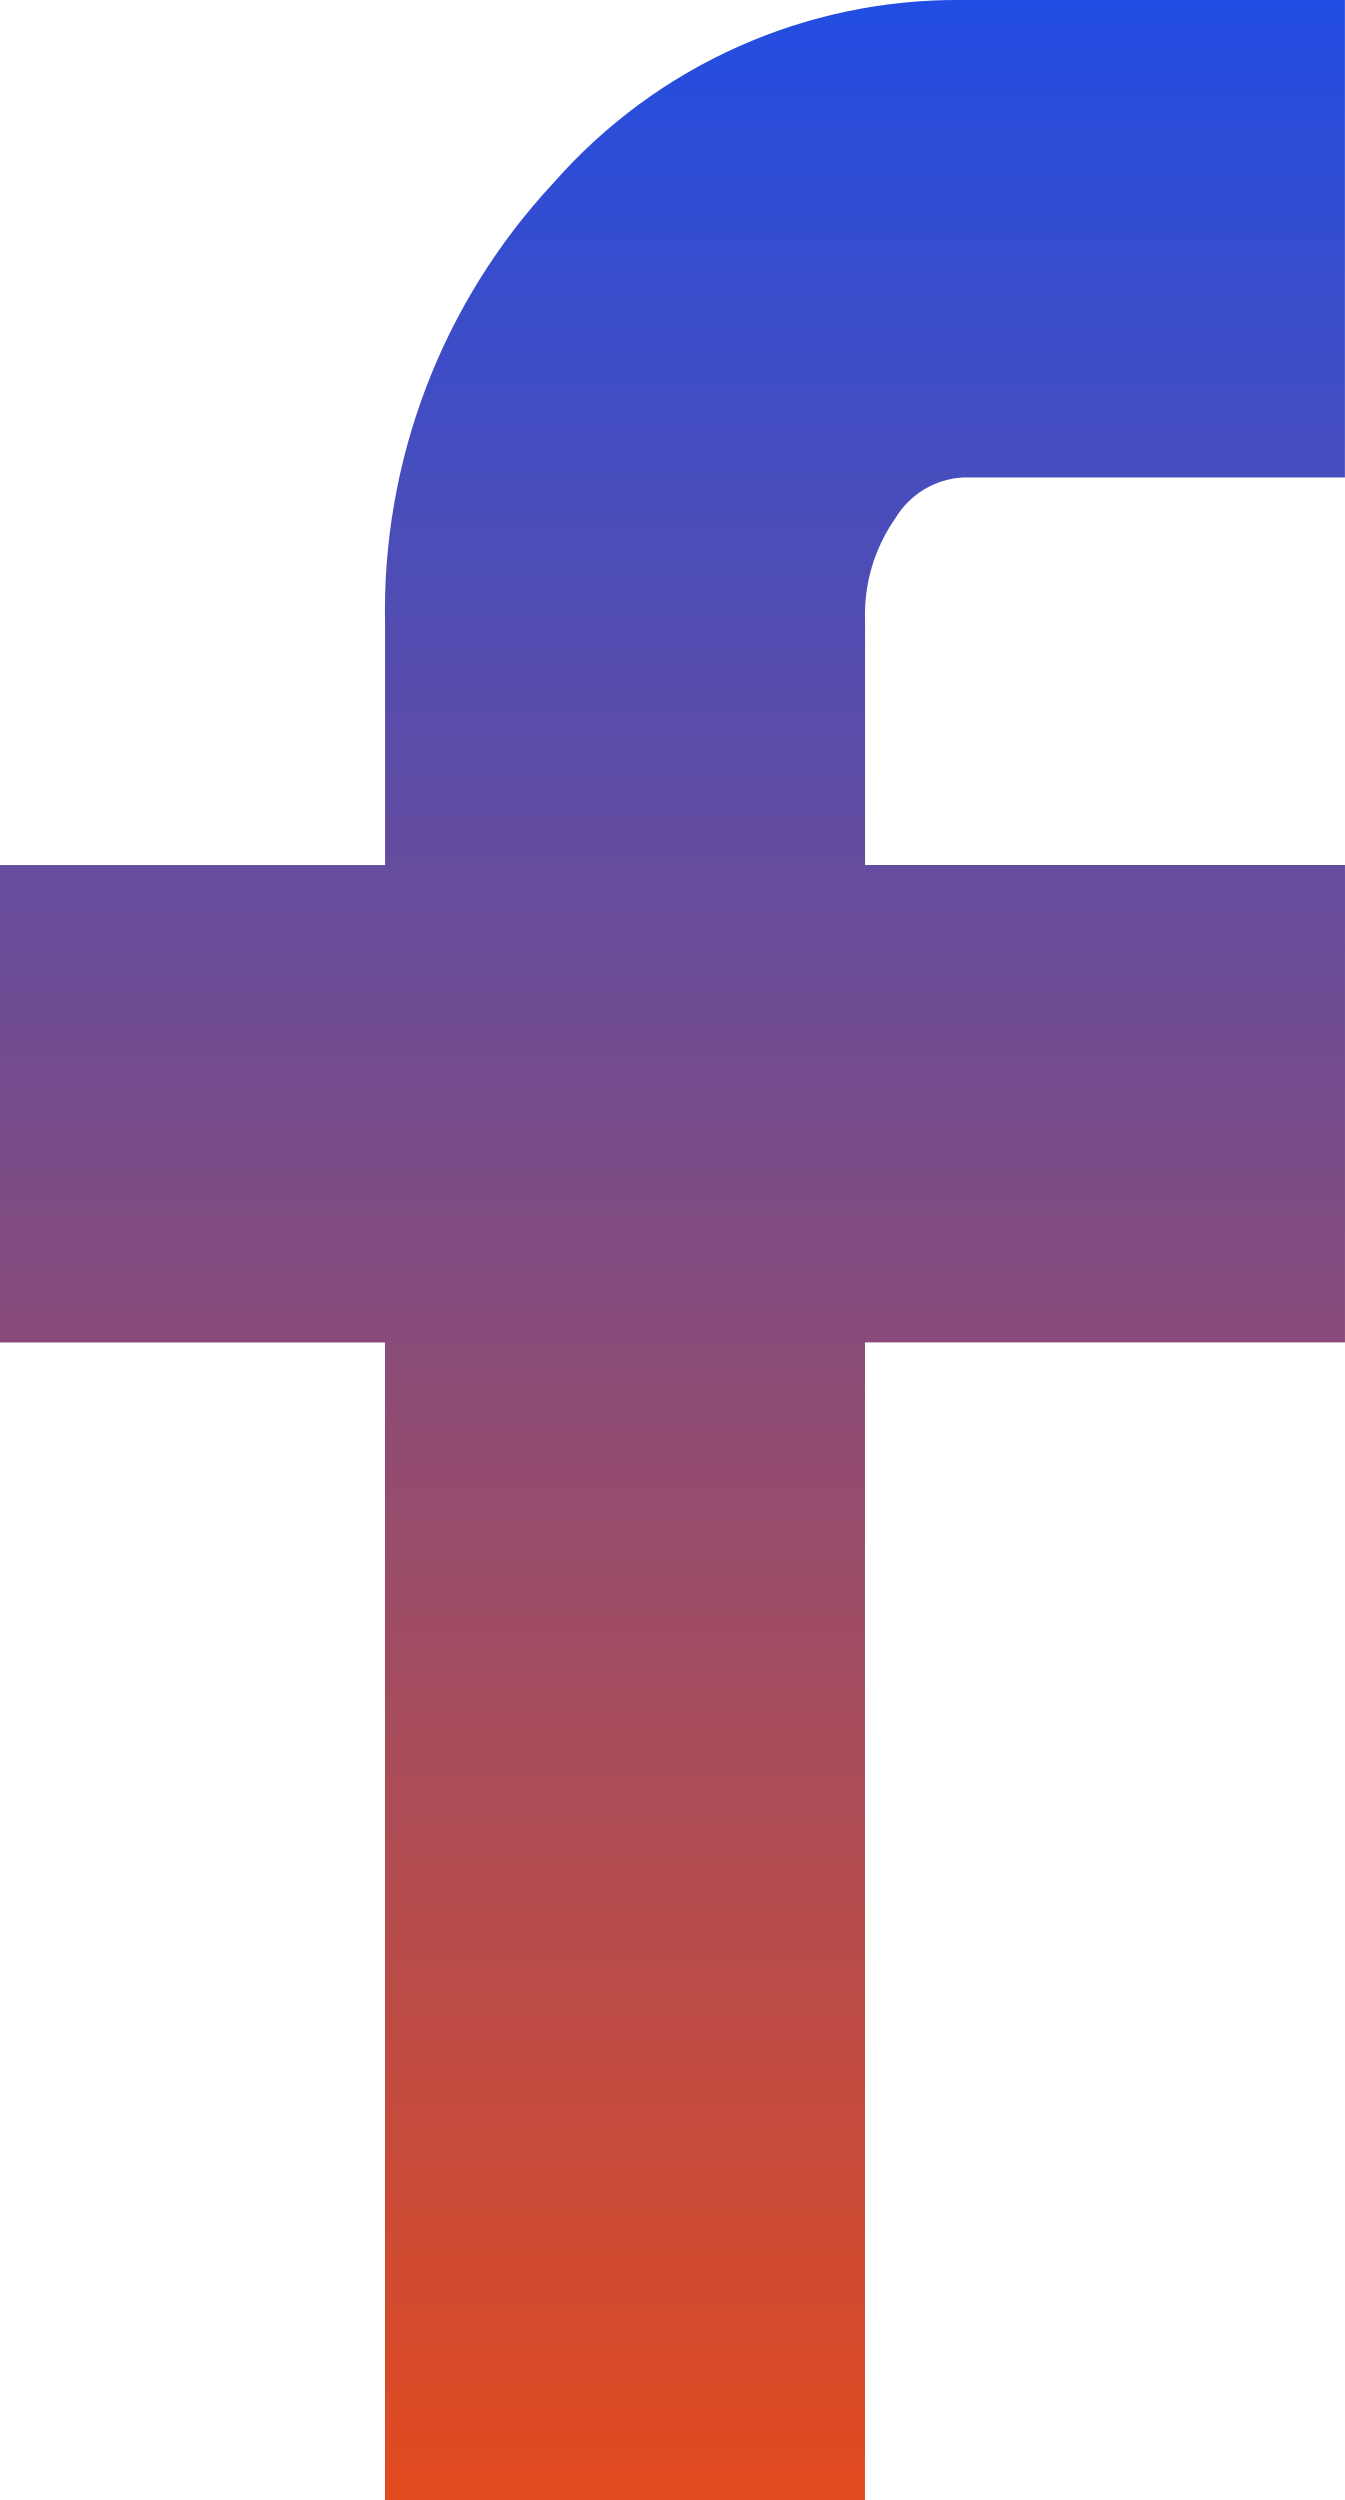
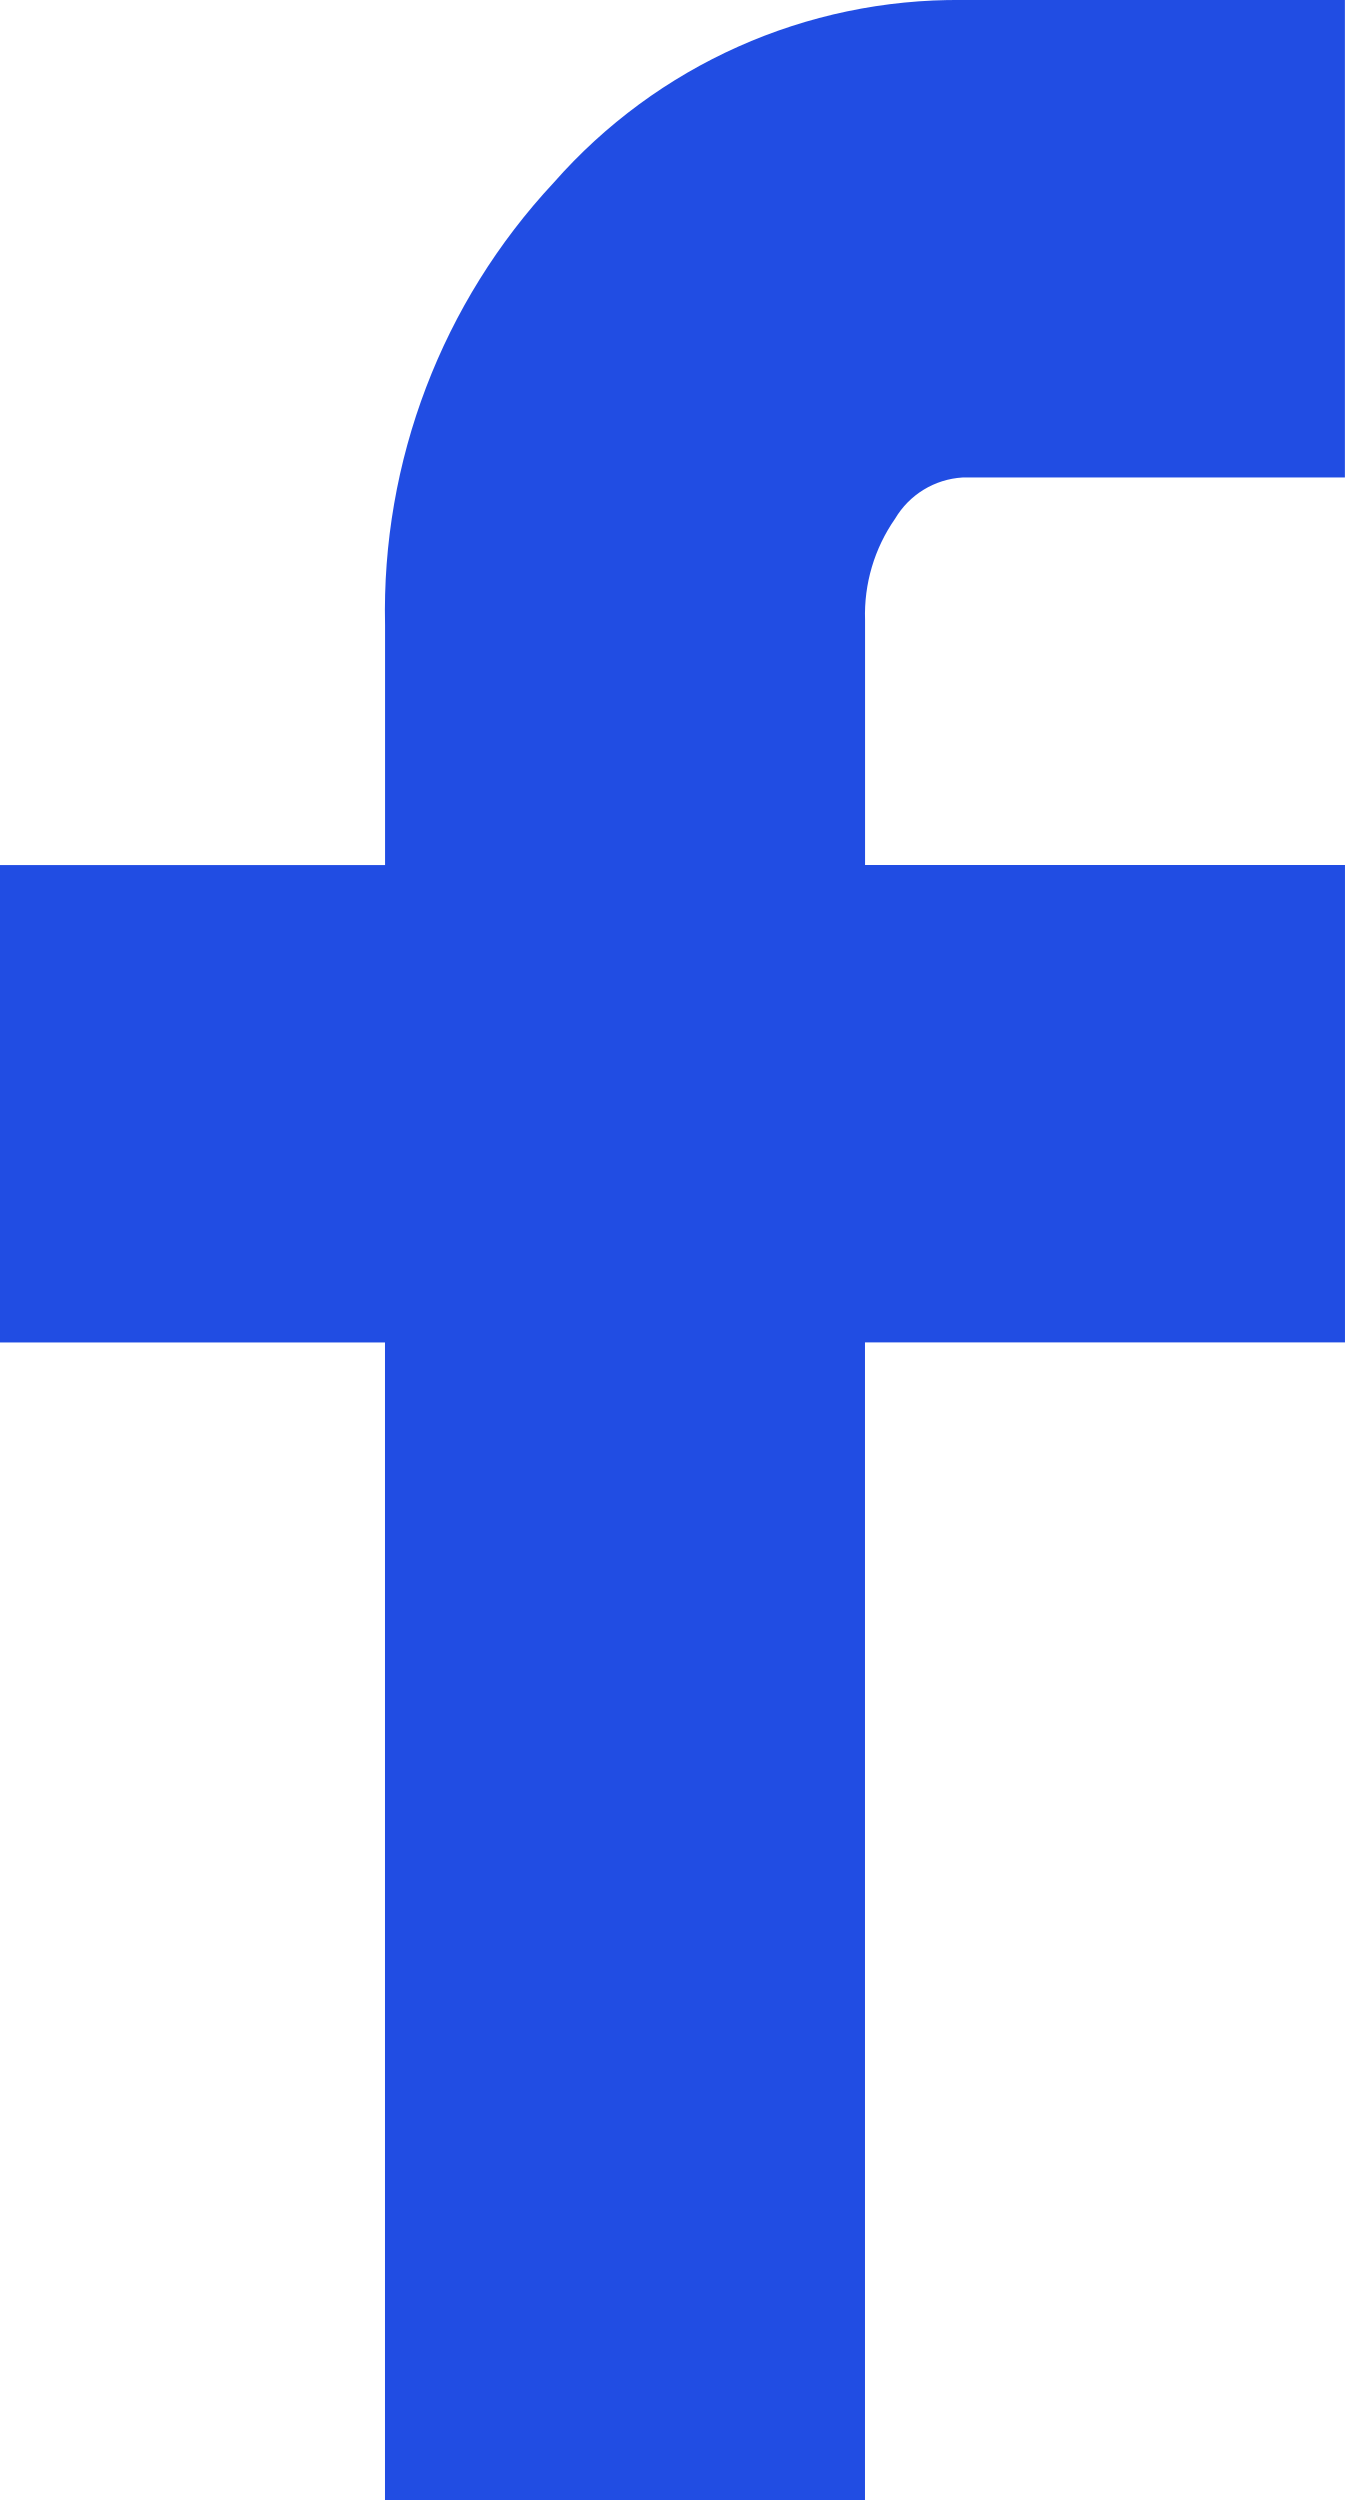
<svg xmlns="http://www.w3.org/2000/svg" width="18.289" height="33.995" viewBox="0 0 18.289 33.995">
-   <defs>
-     <linearGradient id="a" x1="0.5" x2="0.5" y2="1" gradientUnits="objectBoundingBox">
-       <stop offset="0" stop-color="#214de3" />
-       <stop offset="1" stop-color="#e34b1e" />
-     </linearGradient>
-   </defs>
-   <path d="M13.257,18.255V11.763h5.236V8.5a8.543,8.543,0,0,1,2.294-6.017A7.3,7.3,0,0,1,26.345,0h5.2V6.493h-5.2a1.145,1.145,0,0,0-.917.561,2.278,2.278,0,0,0-.408,1.377v3.331h6.526v6.492H25.019V33.995H18.492V18.255Z" transform="translate(-13.257)" fill="url(#a)" />
+   <path d="M13.257,18.255V11.763h5.236V8.5a8.543,8.543,0,0,1,2.294-6.017A7.3,7.3,0,0,1,26.345,0h5.2V6.493h-5.2a1.145,1.145,0,0,0-.917.561,2.278,2.278,0,0,0-.408,1.377v3.331h6.526v6.492H25.019V33.995H18.492V18.255Z" transform="translate(-13.257)" fill="#214de3" />
</svg>
